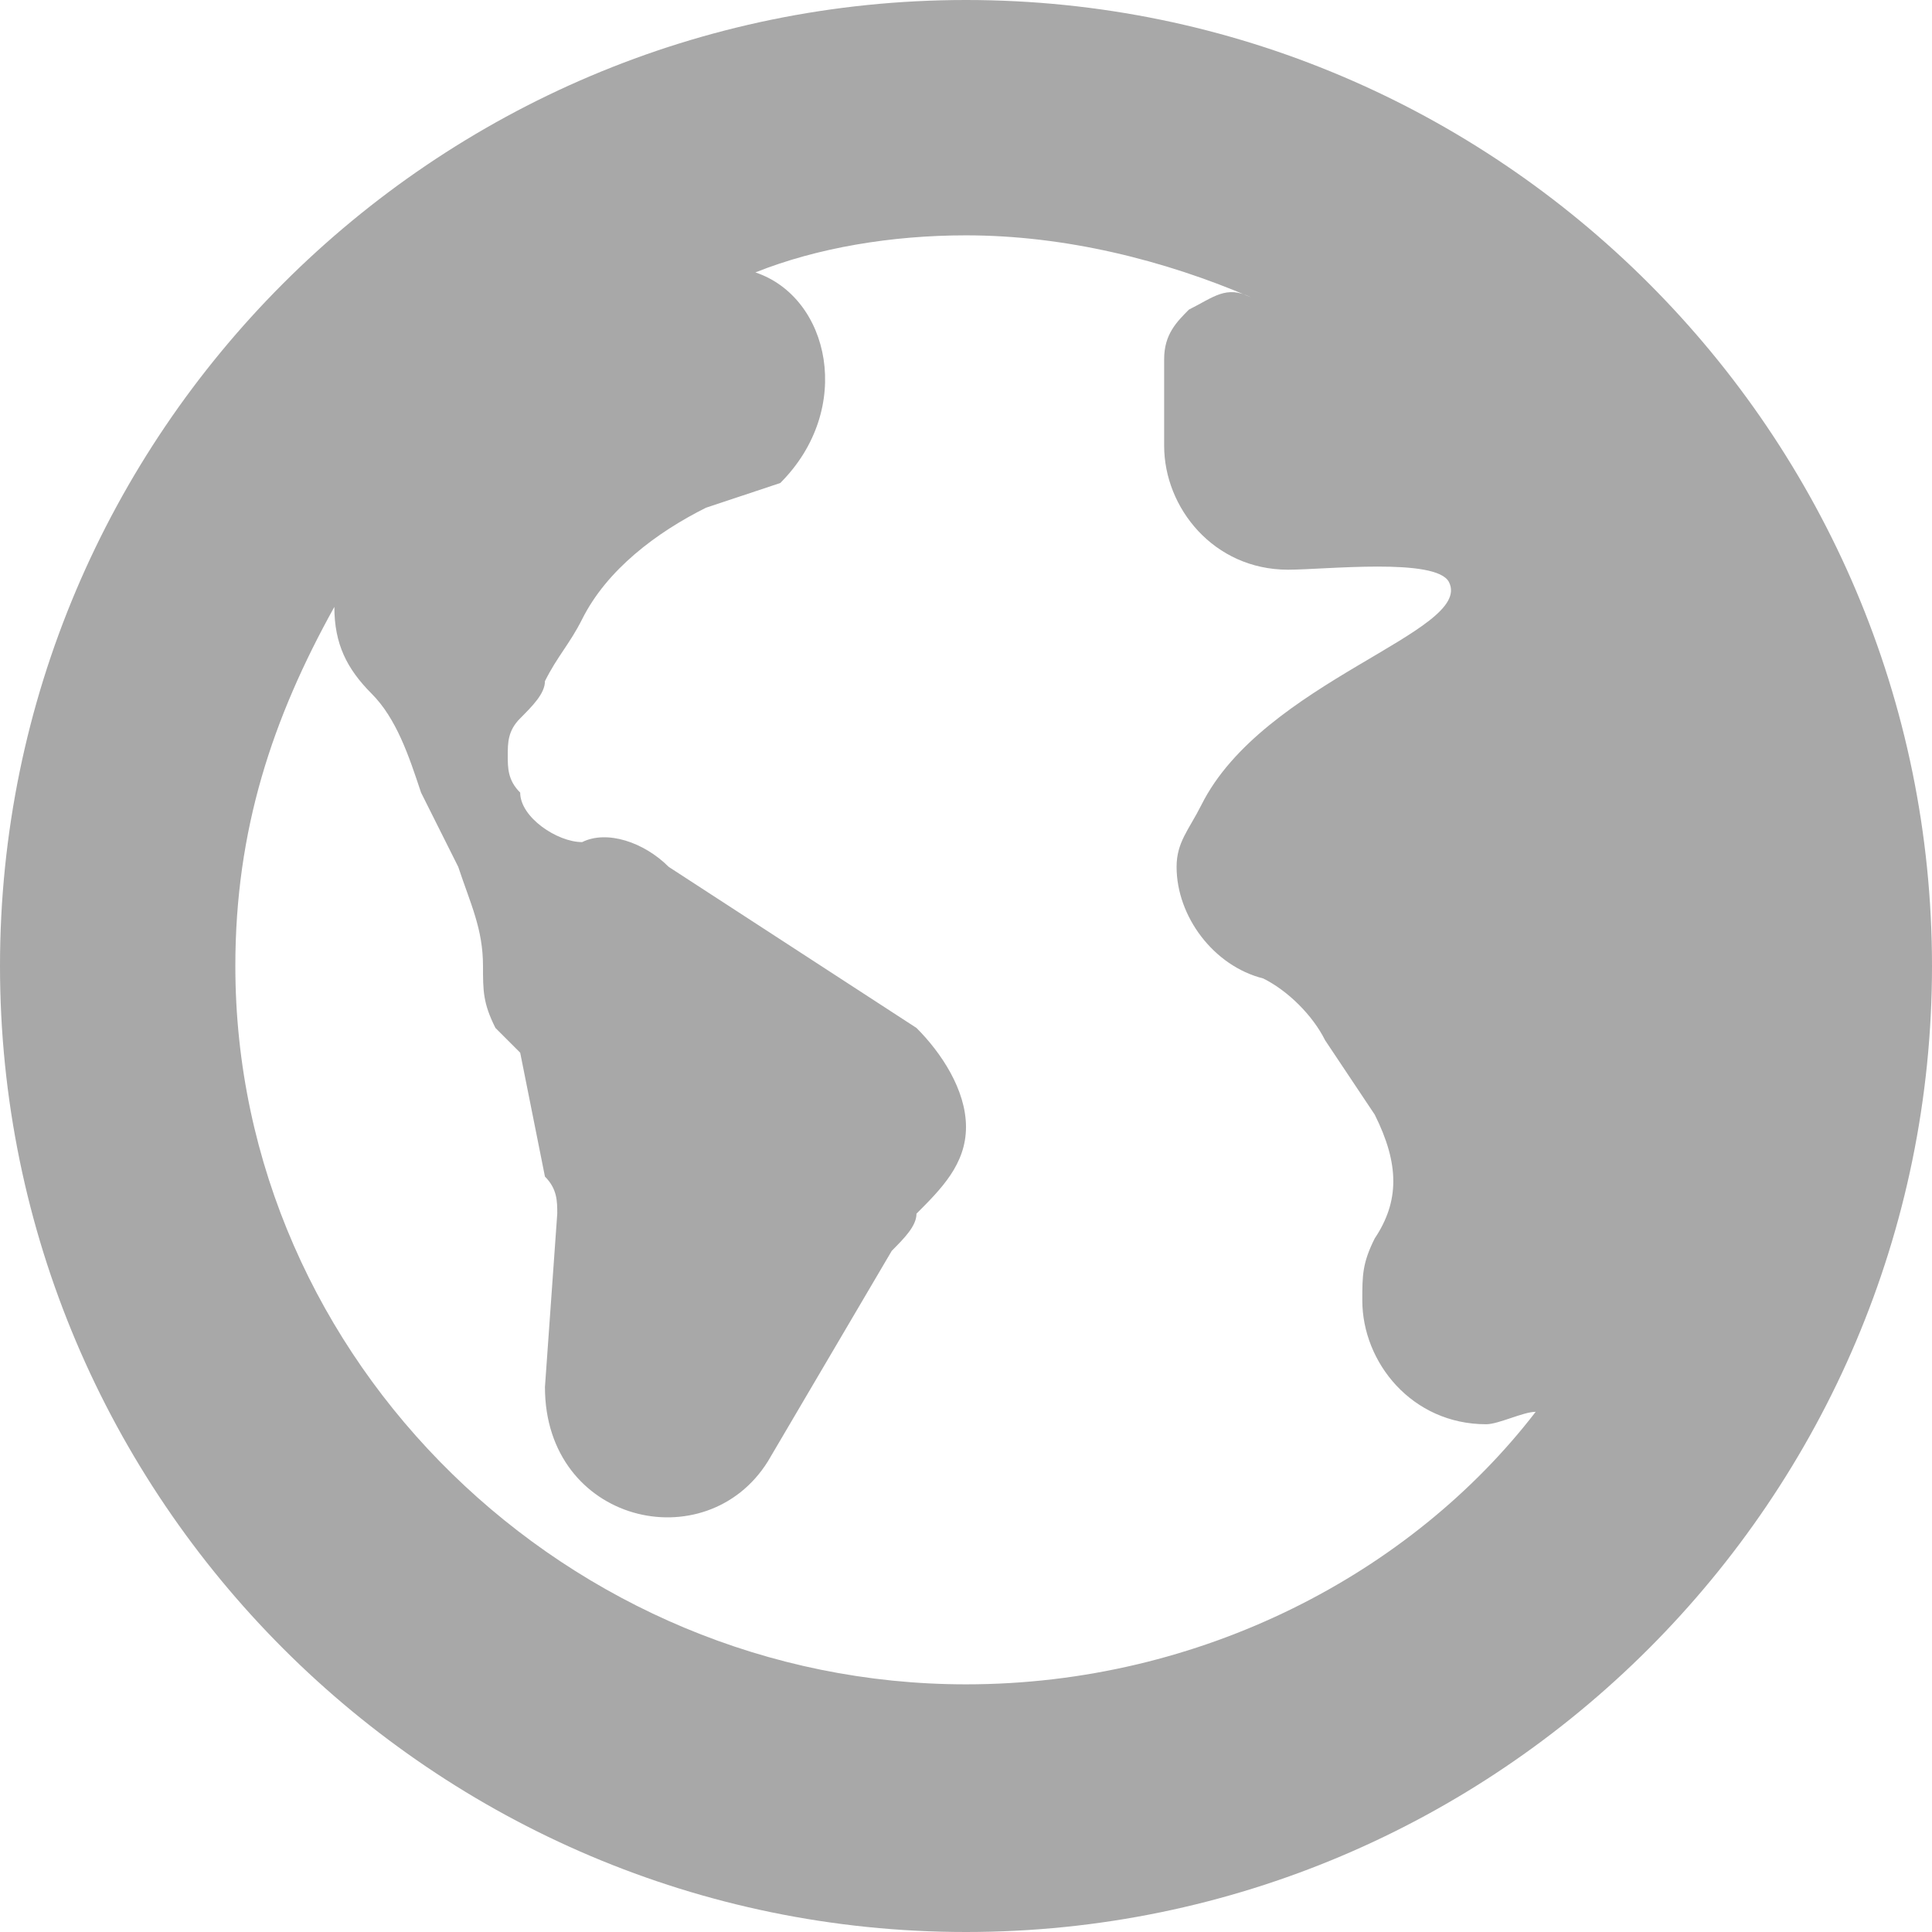
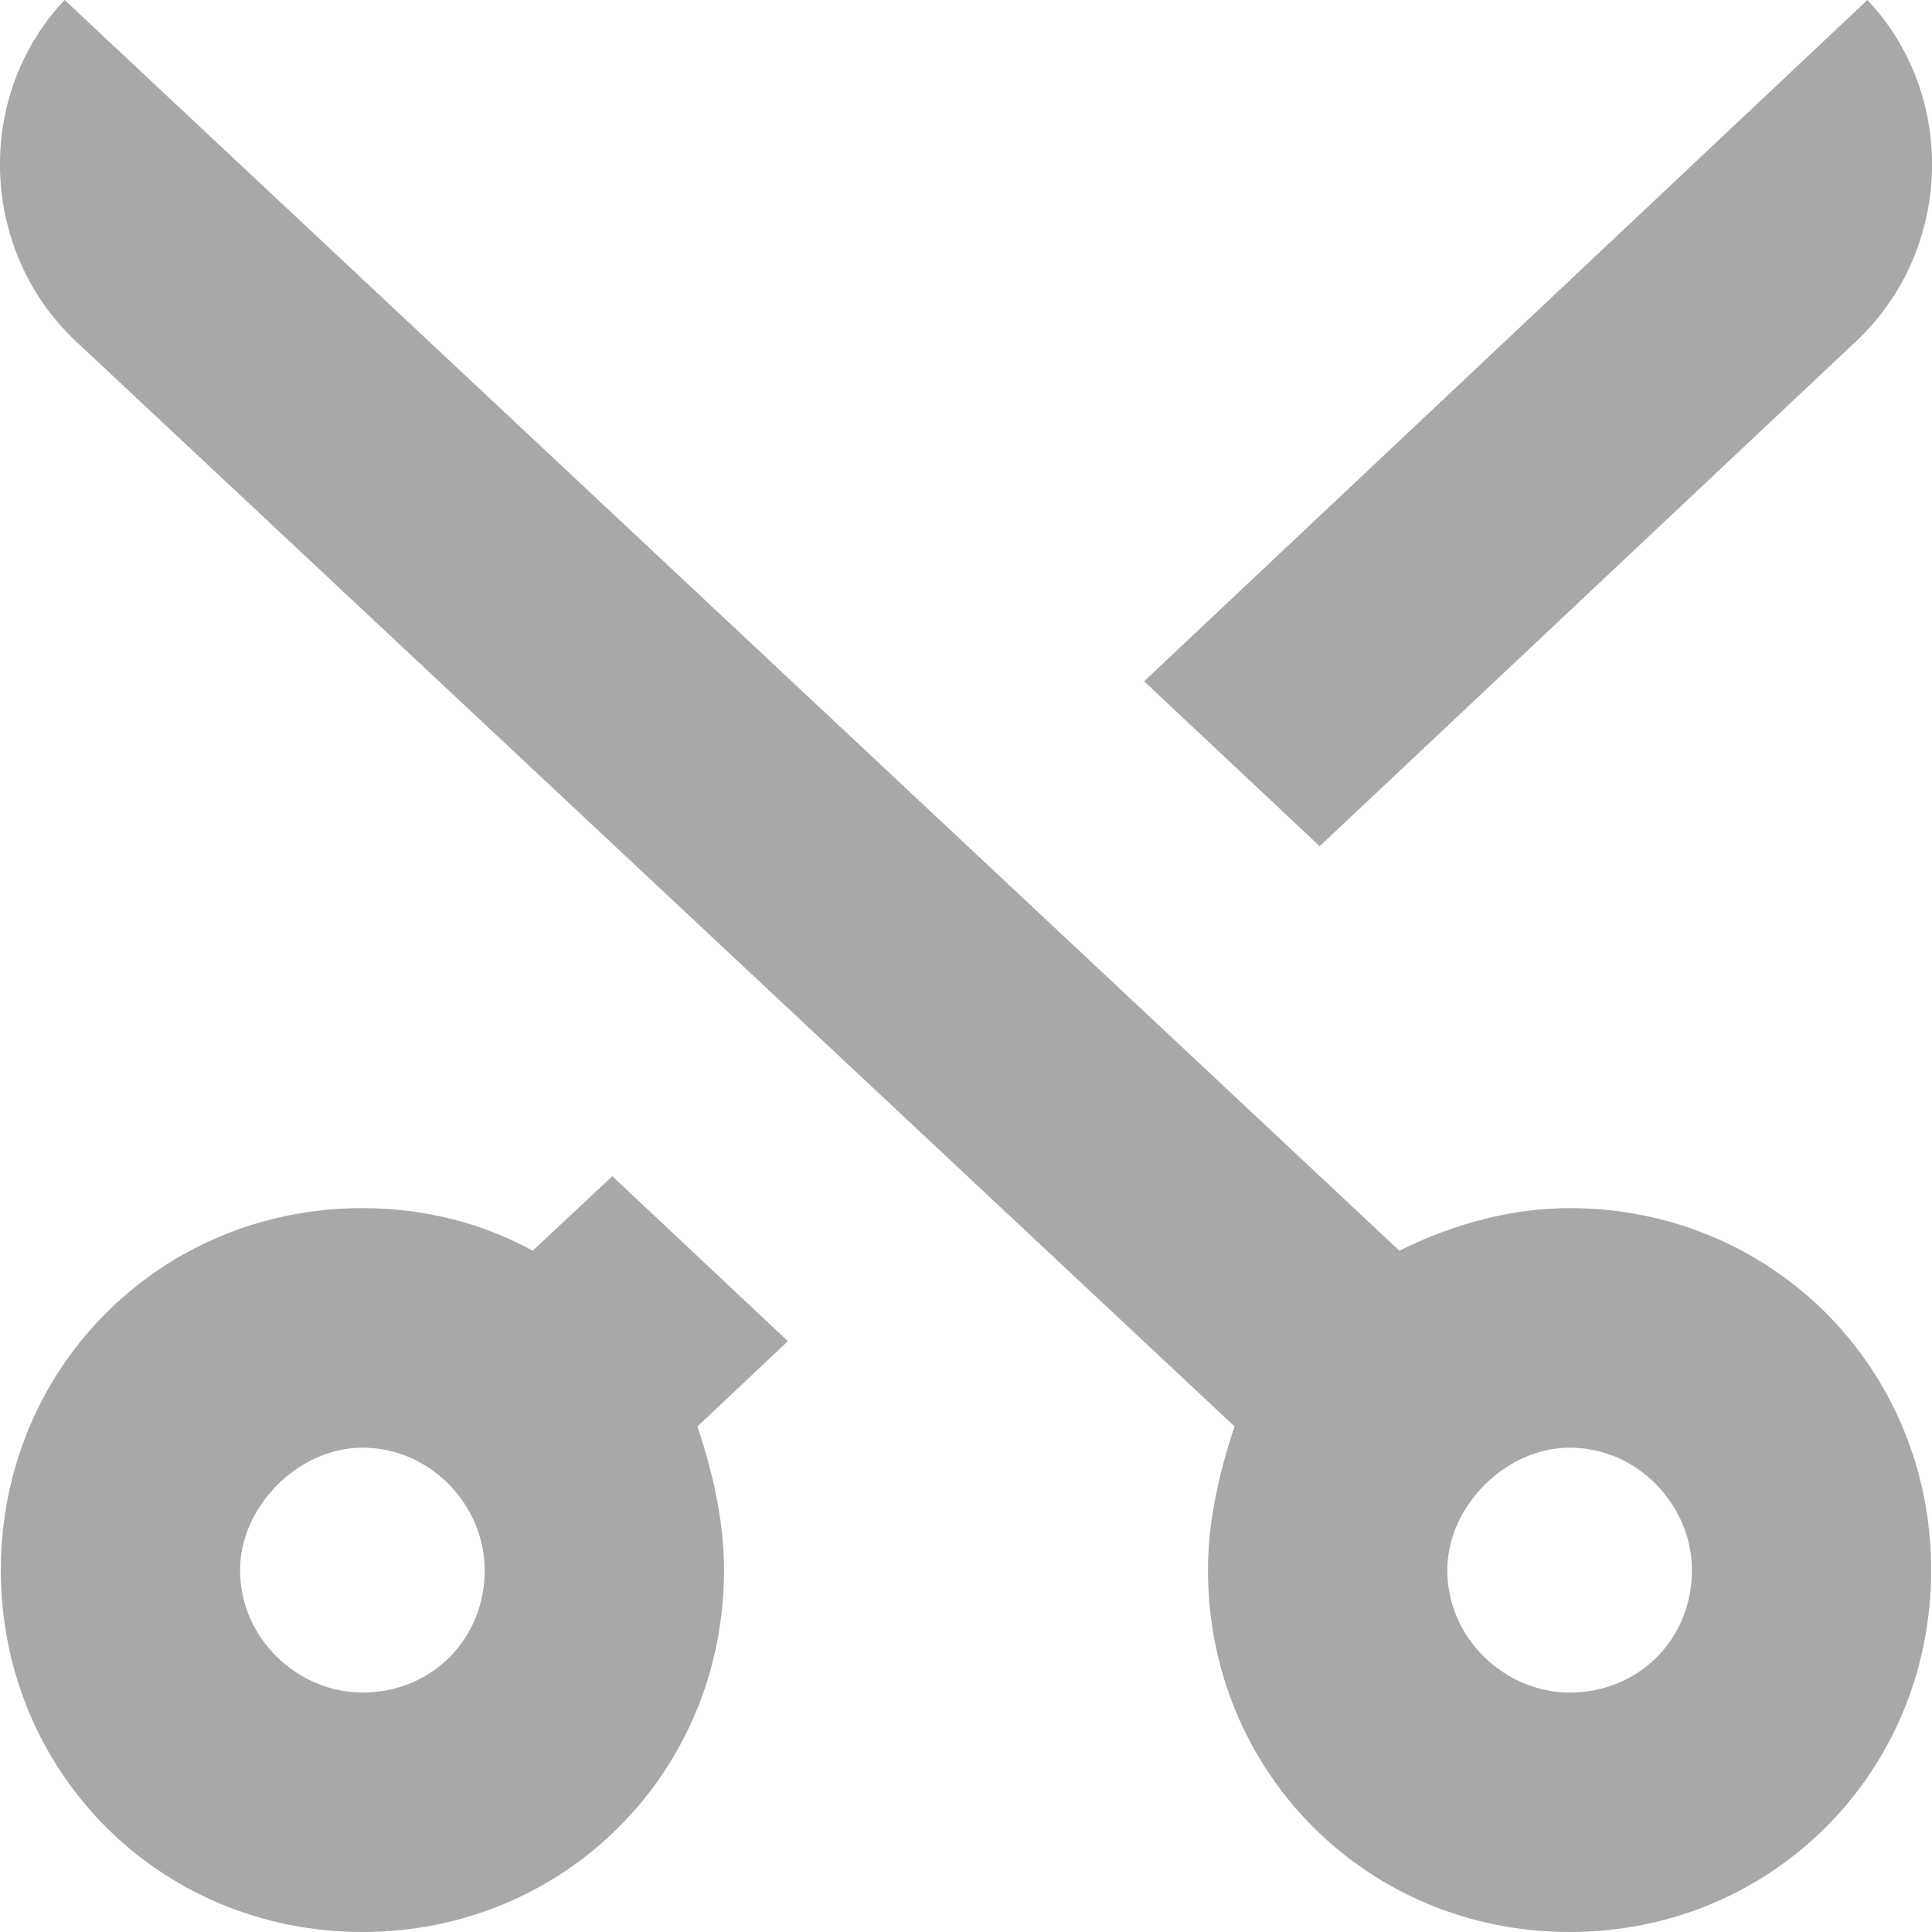
<svg xmlns="http://www.w3.org/2000/svg" width="16" height="16" viewBox="0 0 16 16" fill="none">
-   <path fill-rule="evenodd" clip-rule="evenodd" d="M8 0C3.59 0 0 3.59 0 8C0 12.41 3.59 16 8 16C12.41 16 16 12.41 16 8C16 3.59 12.41 0 8 0ZM7.59 8.513C7.795 8.718 8 9.026 8 9.333C8 9.641 7.795 9.846 7.59 10.051C7.59 10.154 7.487 10.256 7.385 10.359L6.359 12.103C5.846 12.923 4.513 12.615 4.513 11.487L4.615 10.051C4.615 9.949 4.615 9.846 4.513 9.744L4.308 8.718C4.205 8.615 4.205 8.615 4.103 8.513C4 8.308 4 8.205 4 8C4 7.692 3.897 7.487 3.795 7.179C3.692 6.974 3.59 6.769 3.487 6.564C3.385 6.256 3.282 5.949 3.077 5.744C2.872 5.538 2.769 5.333 2.769 5.026C2.256 5.949 1.949 6.872 1.949 8C1.949 11.282 4.718 13.949 8 13.949C9.949 13.949 11.692 13.026 12.718 11.692C12.615 11.692 12.41 11.795 12.308 11.795C11.692 11.795 11.282 11.282 11.282 10.769C11.282 10.564 11.282 10.461 11.385 10.256C11.59 9.949 11.59 9.641 11.385 9.231L10.974 8.615C10.872 8.41 10.667 8.205 10.461 8.103C10.051 8 9.744 7.59 9.744 7.179C9.744 6.974 9.846 6.872 9.949 6.667C10.461 5.641 12.205 5.231 12 4.821C11.897 4.615 10.974 4.718 10.667 4.718C10.051 4.718 9.641 4.205 9.641 3.692V2.974C9.641 2.769 9.744 2.667 9.846 2.564C10.051 2.462 10.154 2.359 10.359 2.462C9.641 2.154 8.821 1.949 8 1.949C7.385 1.949 6.769 2.051 6.256 2.256C6.872 2.462 7.077 3.385 6.462 4L5.846 4.205C5.436 4.41 5.026 4.718 4.821 5.128C4.718 5.333 4.615 5.436 4.513 5.641C4.513 5.744 4.41 5.846 4.308 5.949C4.205 6.051 4.205 6.154 4.205 6.256C4.205 6.359 4.205 6.462 4.308 6.564C4.308 6.769 4.615 6.974 4.821 6.974C5.026 6.872 5.333 6.974 5.538 7.179L7.59 8.513V8.513Z" fill="#A8A8A8" />
+   <path fill-rule="evenodd" clip-rule="evenodd" d="M3.001 10.005C3.53 10.005 4.014 10.138 4.411 10.358L5.071 9.741L6.525 11.107L5.776 11.813C5.908 12.209 5.996 12.606 5.996 13.003C5.996 14.678 4.675 16 3.001 16C1.328 16 0.007 14.678 0.007 13.003C0.007 11.328 1.328 10.005 3.001 10.005ZM12.999 10.005C12.514 10.005 12.03 10.138 11.589 10.358L0.535 0C-0.214 0.793 -0.17 2.072 0.623 2.821L10.224 11.813C10.092 12.209 10.004 12.606 10.004 13.003C10.004 14.678 11.325 16 12.999 16C14.672 16 15.993 14.678 15.993 13.003C15.993 11.328 14.672 10.005 12.999 10.005V10.005ZM12.999 11.989C12.47 11.989 11.986 12.474 11.986 13.003C11.986 13.576 12.47 14.017 12.999 14.017C13.571 14.017 14.012 13.576 14.012 13.003C14.012 12.474 13.571 11.989 12.999 11.989ZM9.475 5.642L15.465 0C16.214 0.793 16.17 2.072 15.377 2.821L10.929 7.008L9.475 5.642ZM3.001 11.989C3.574 11.989 4.014 12.474 4.014 13.003C4.014 13.576 3.574 14.017 3.001 14.017C2.473 14.017 1.988 13.576 1.988 13.003C1.988 12.474 2.473 11.989 3.001 11.989Z" fill="#A8A8A8" />
</svg>
